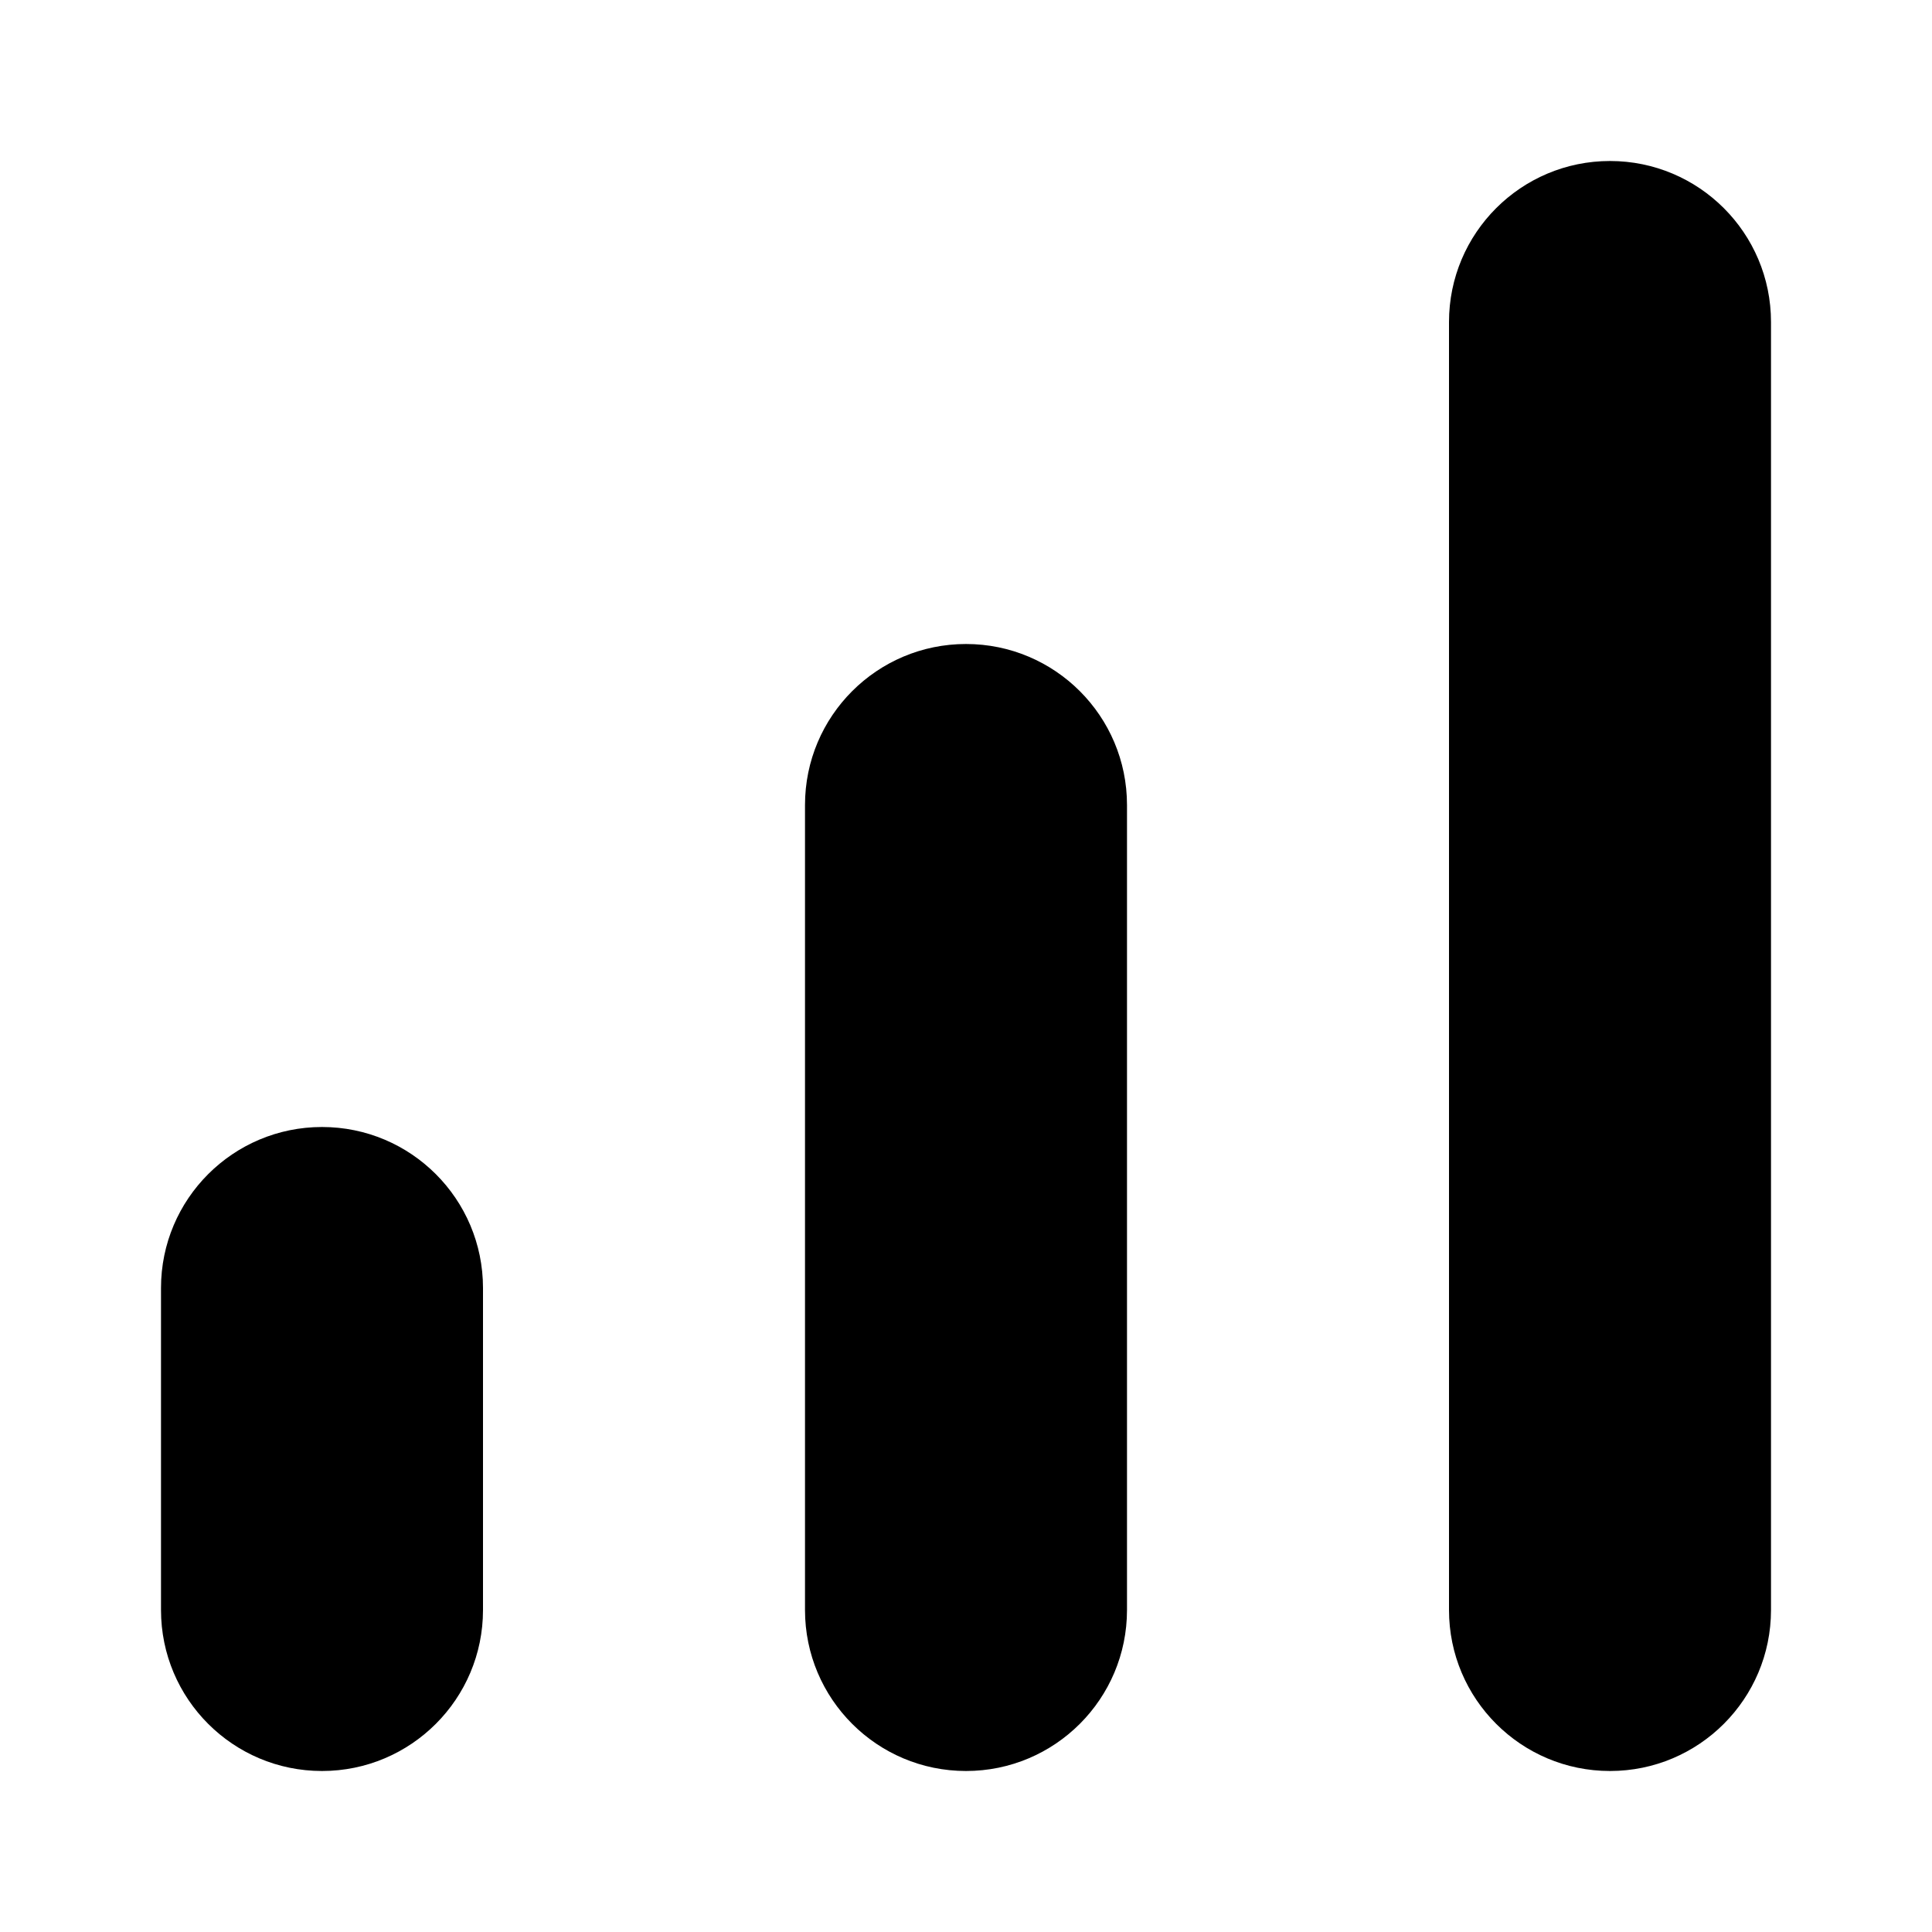
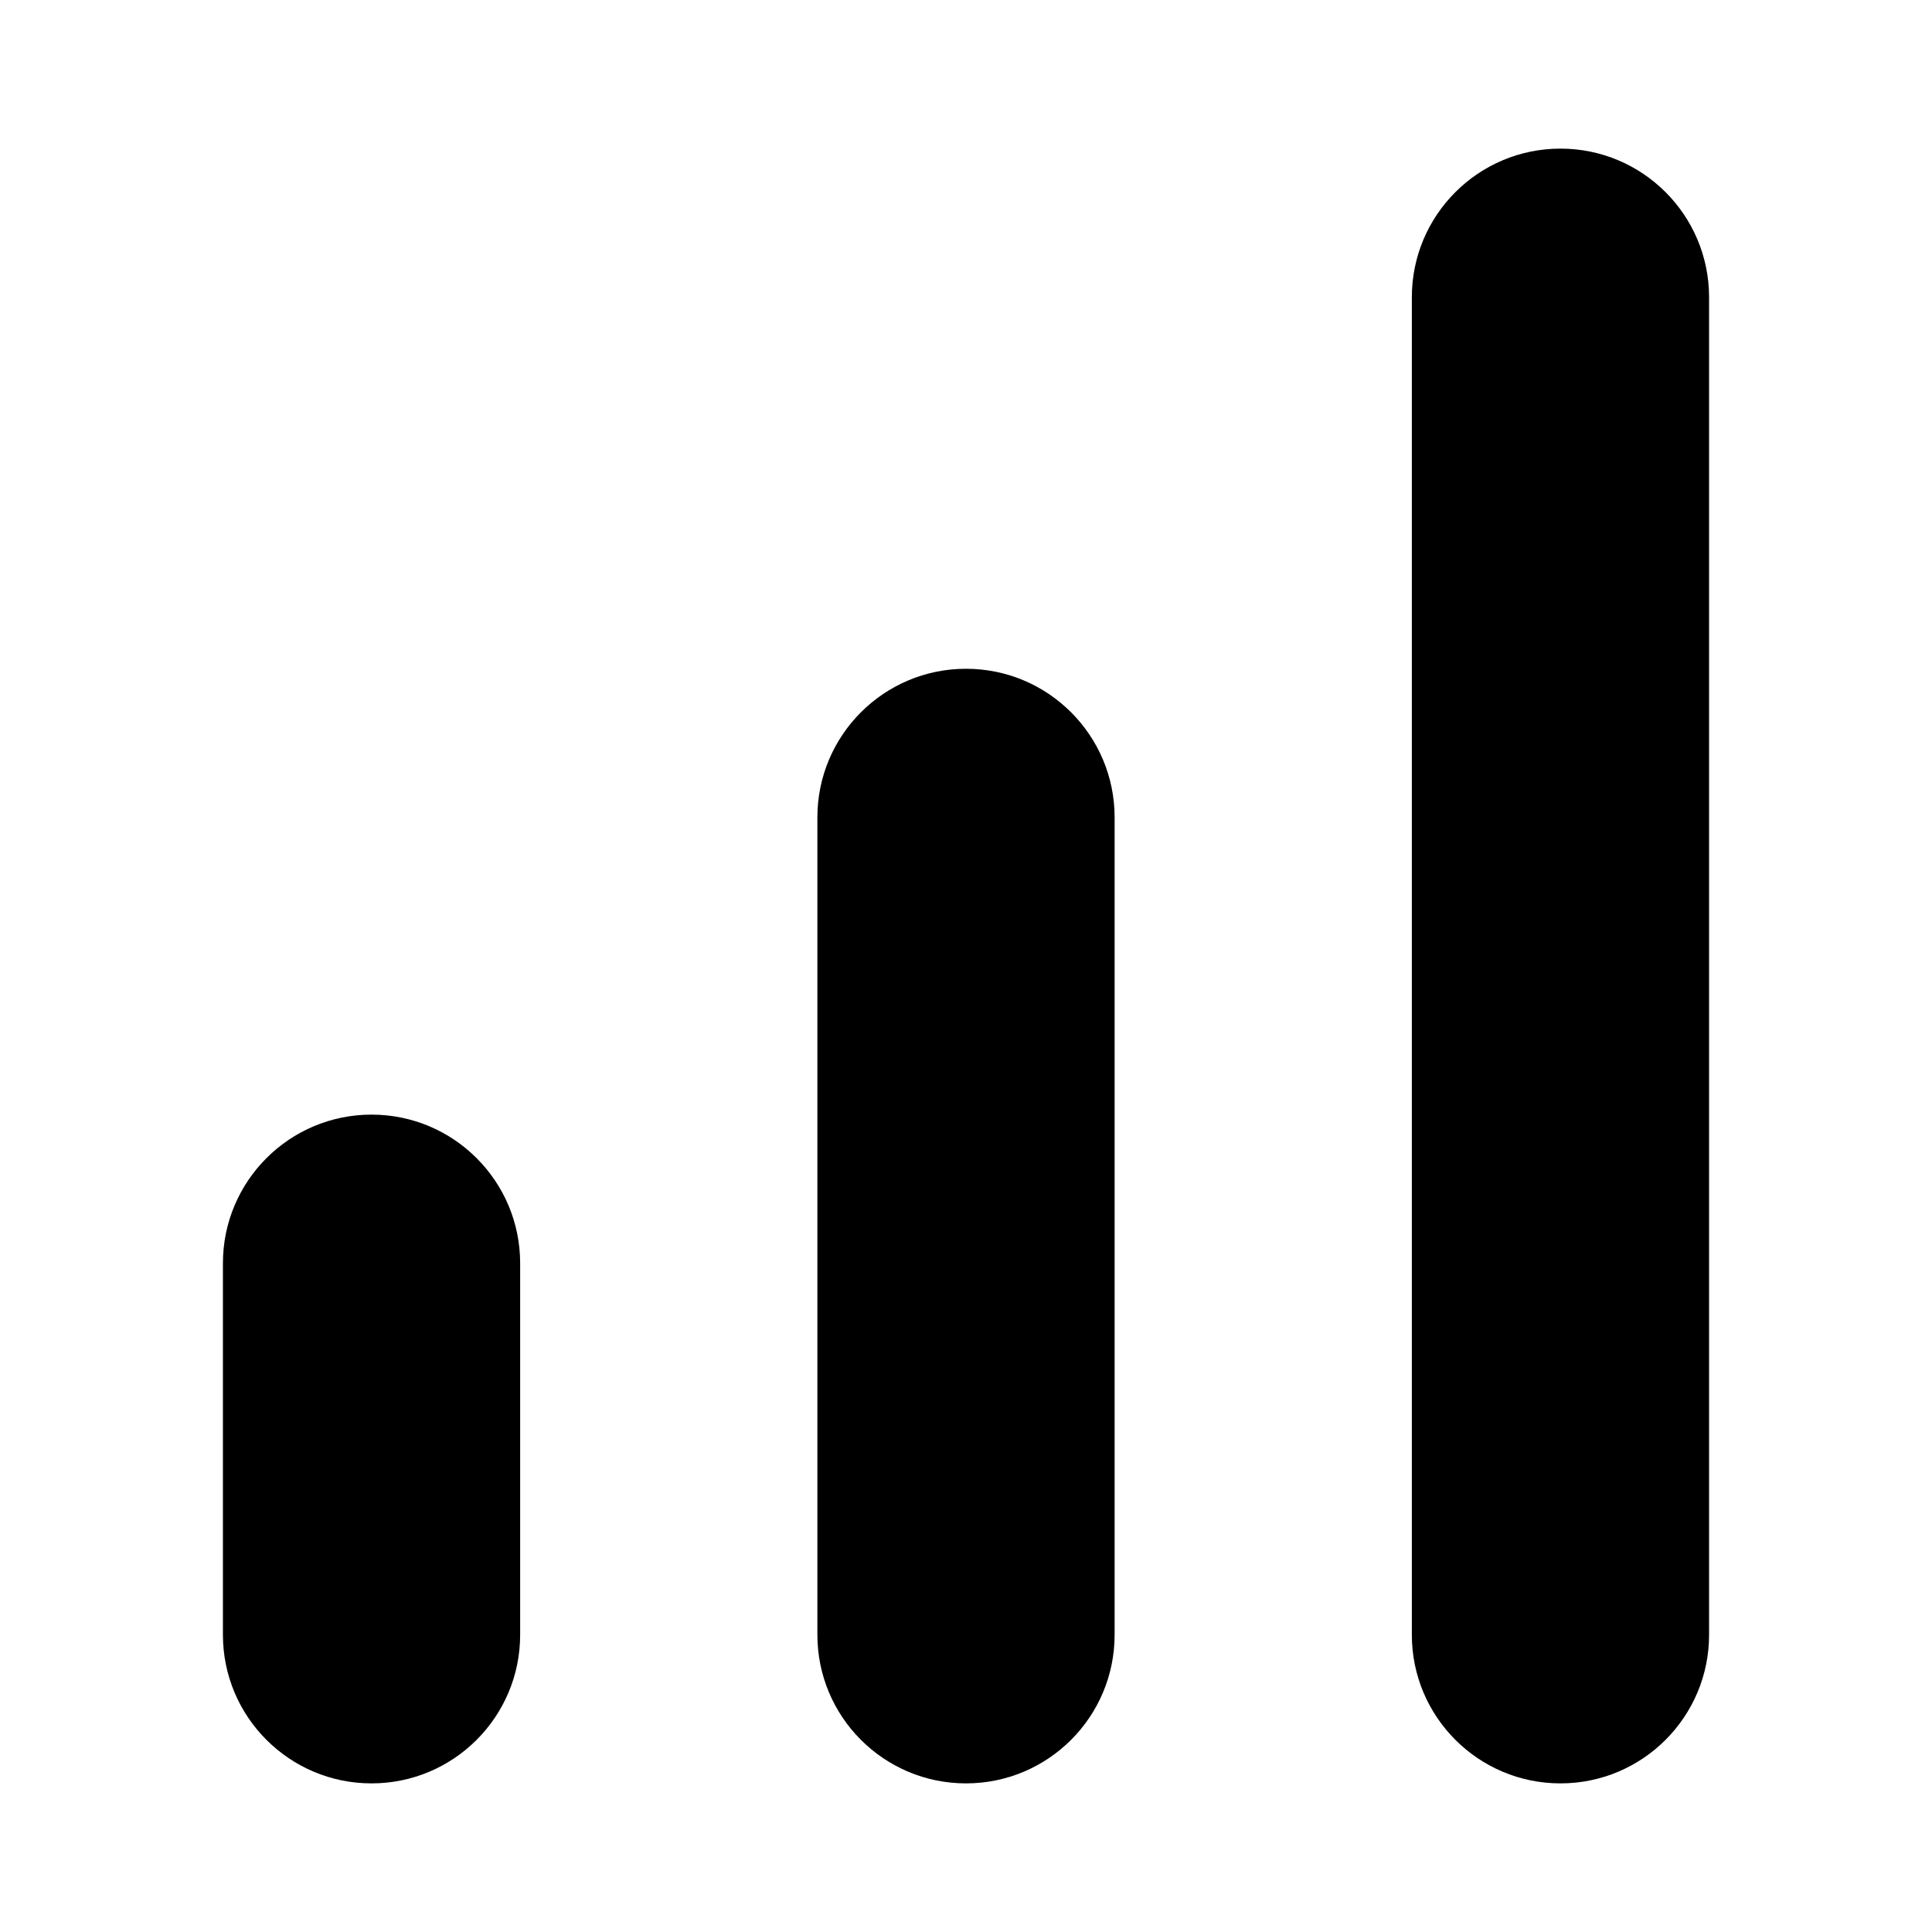
- <svg xmlns="http://www.w3.org/2000/svg" width="12px" height="12px" viewBox="0 0 12 12" version="1.1">
-   <defs />
-   <g id="Page-1" stroke="none" stroke-width="1" fill-rule="evenodd">
-     <g id="performance">
-       <rect id="path-4" x="9" y="1" width="2" height="10" rx="1" />
-       <rect id="path-6" x="5" y="4" width="2" height="7" rx="1" />
-       <rect id="path-8" x="1" y="7" width="2" height="4" rx="1" />
-     </g>
+ <svg xmlns="http://www.w3.org/2000/svg" width="26" height="26" viewBox="0 0 26 26">
+   <g fill-rule="evenodd">
+     <rect x="3" y="15" width="4" height="9" rx="2" />
+     <rect x="11" y="9" width="4" height="15" rx="2" />
+     <rect x="19" y="2" width="4" height="22" rx="2" />
  </g>
</svg>
